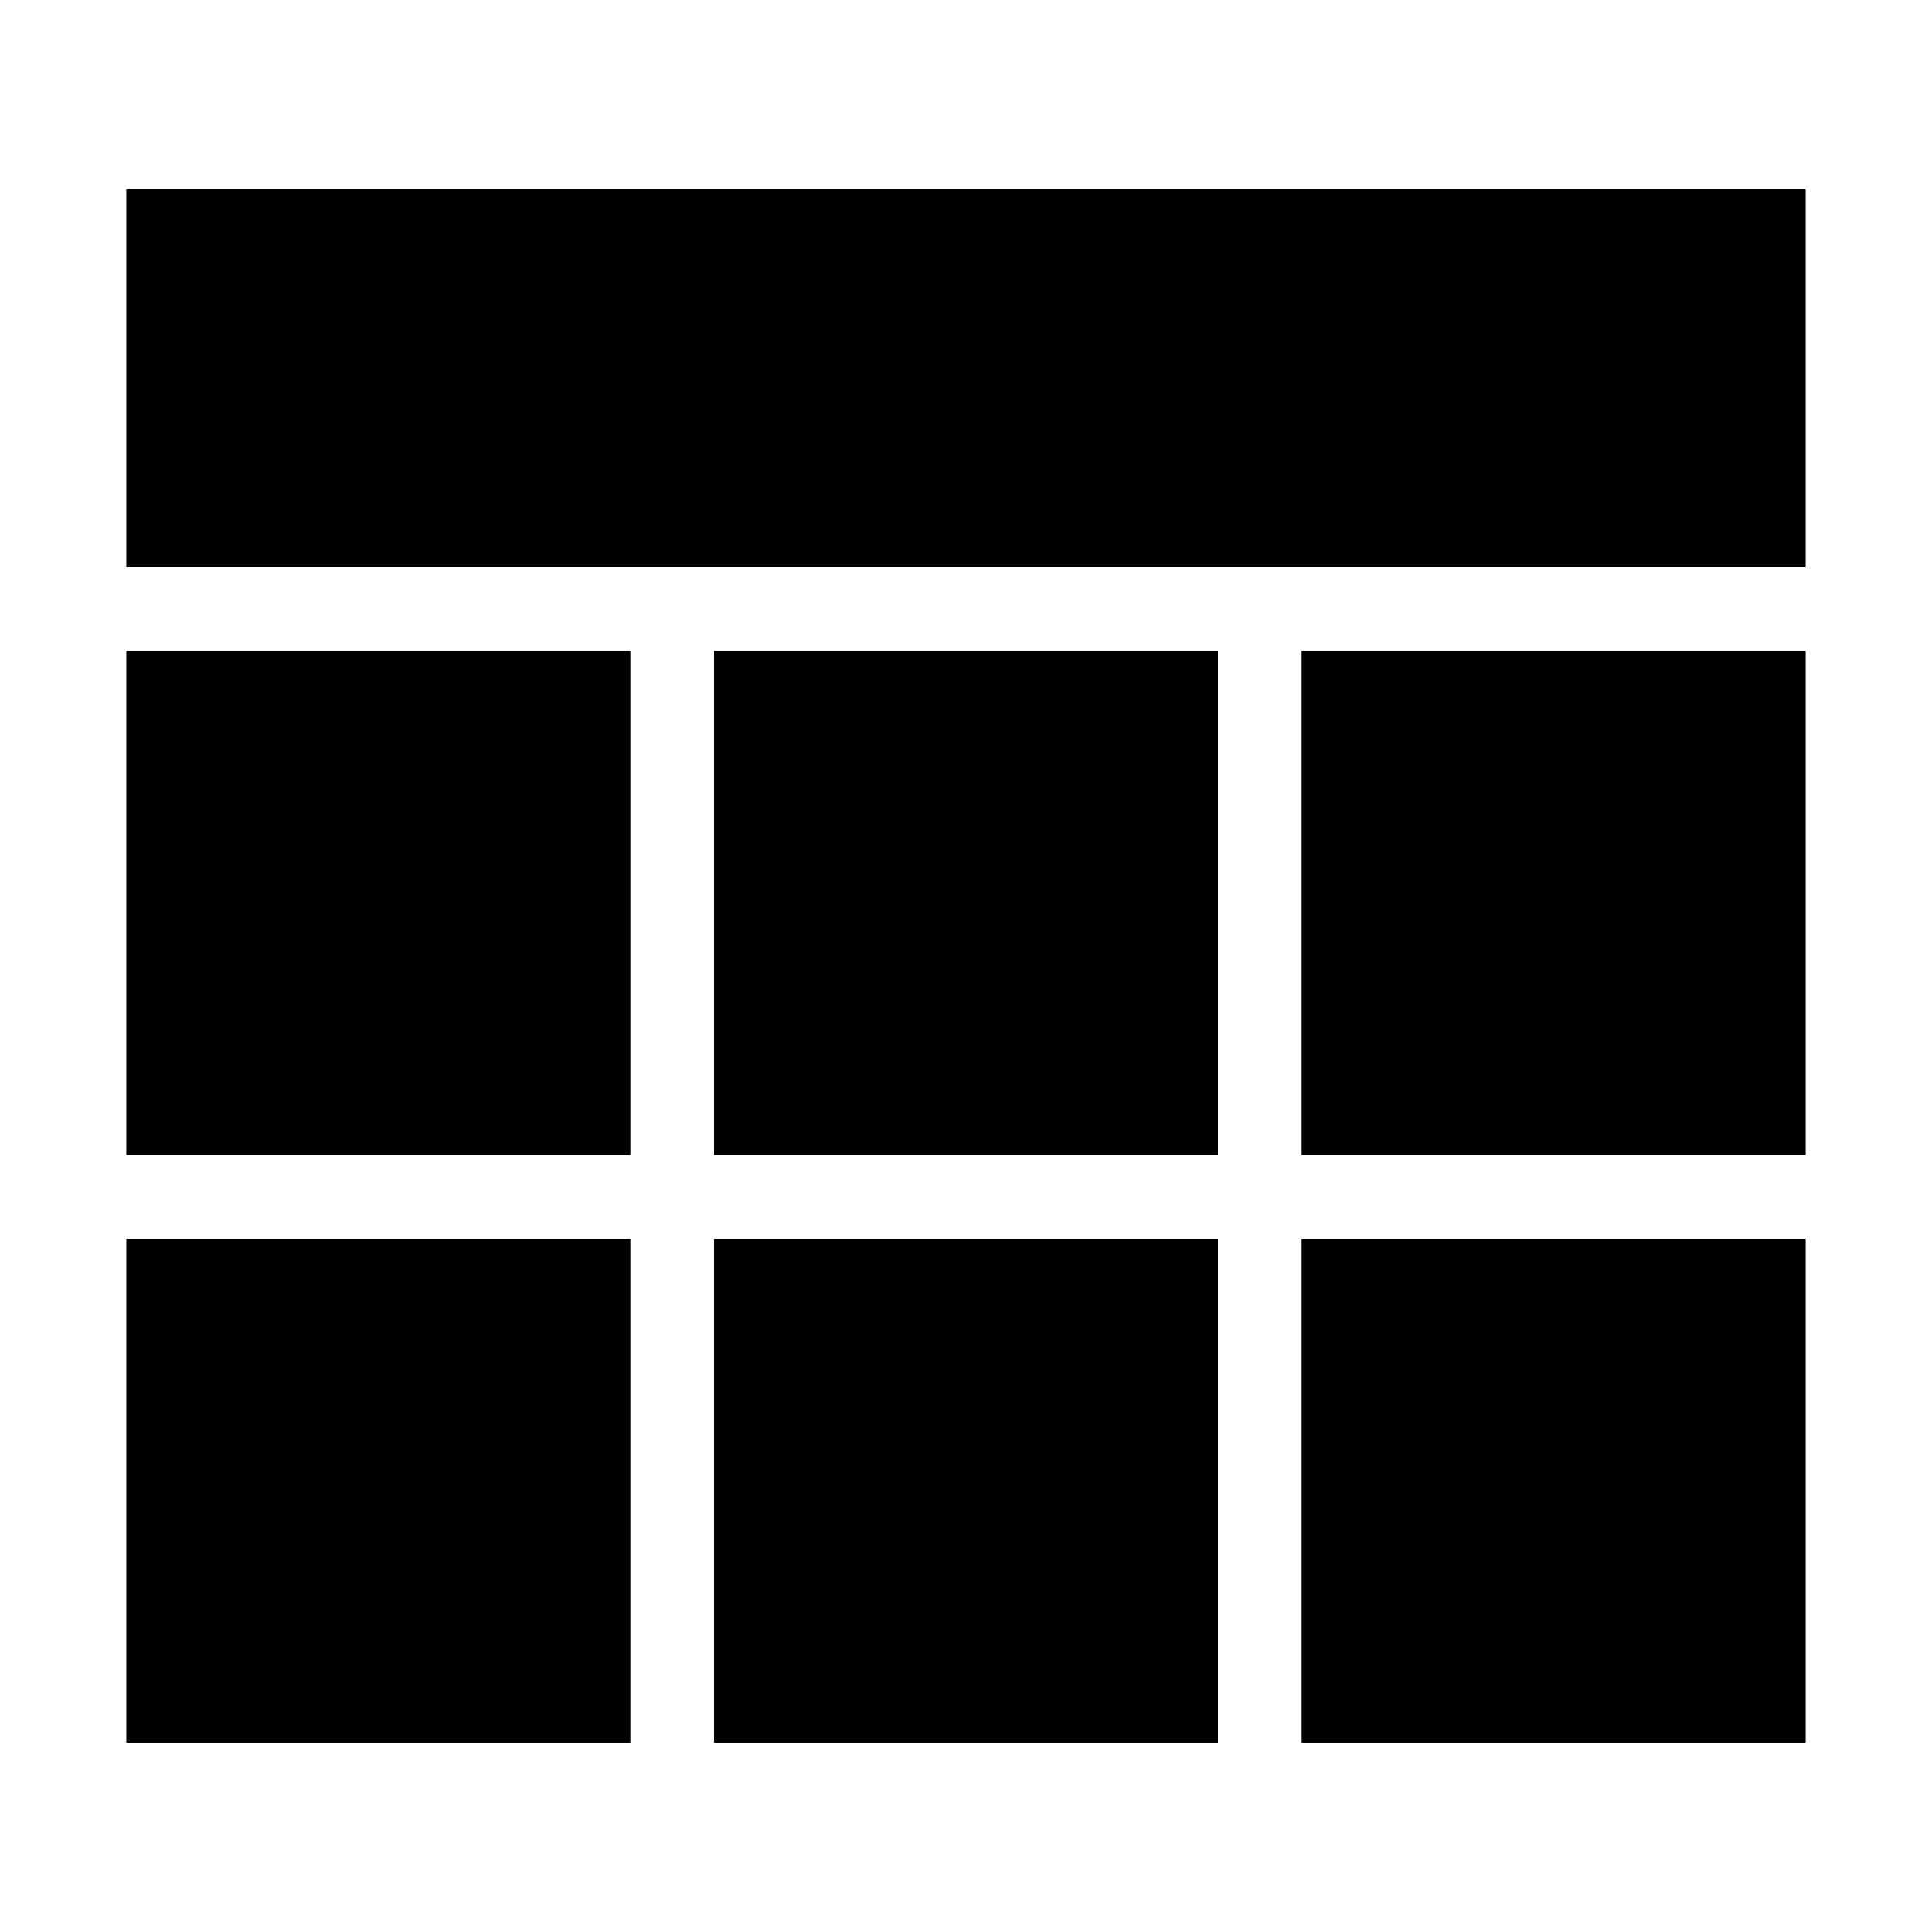
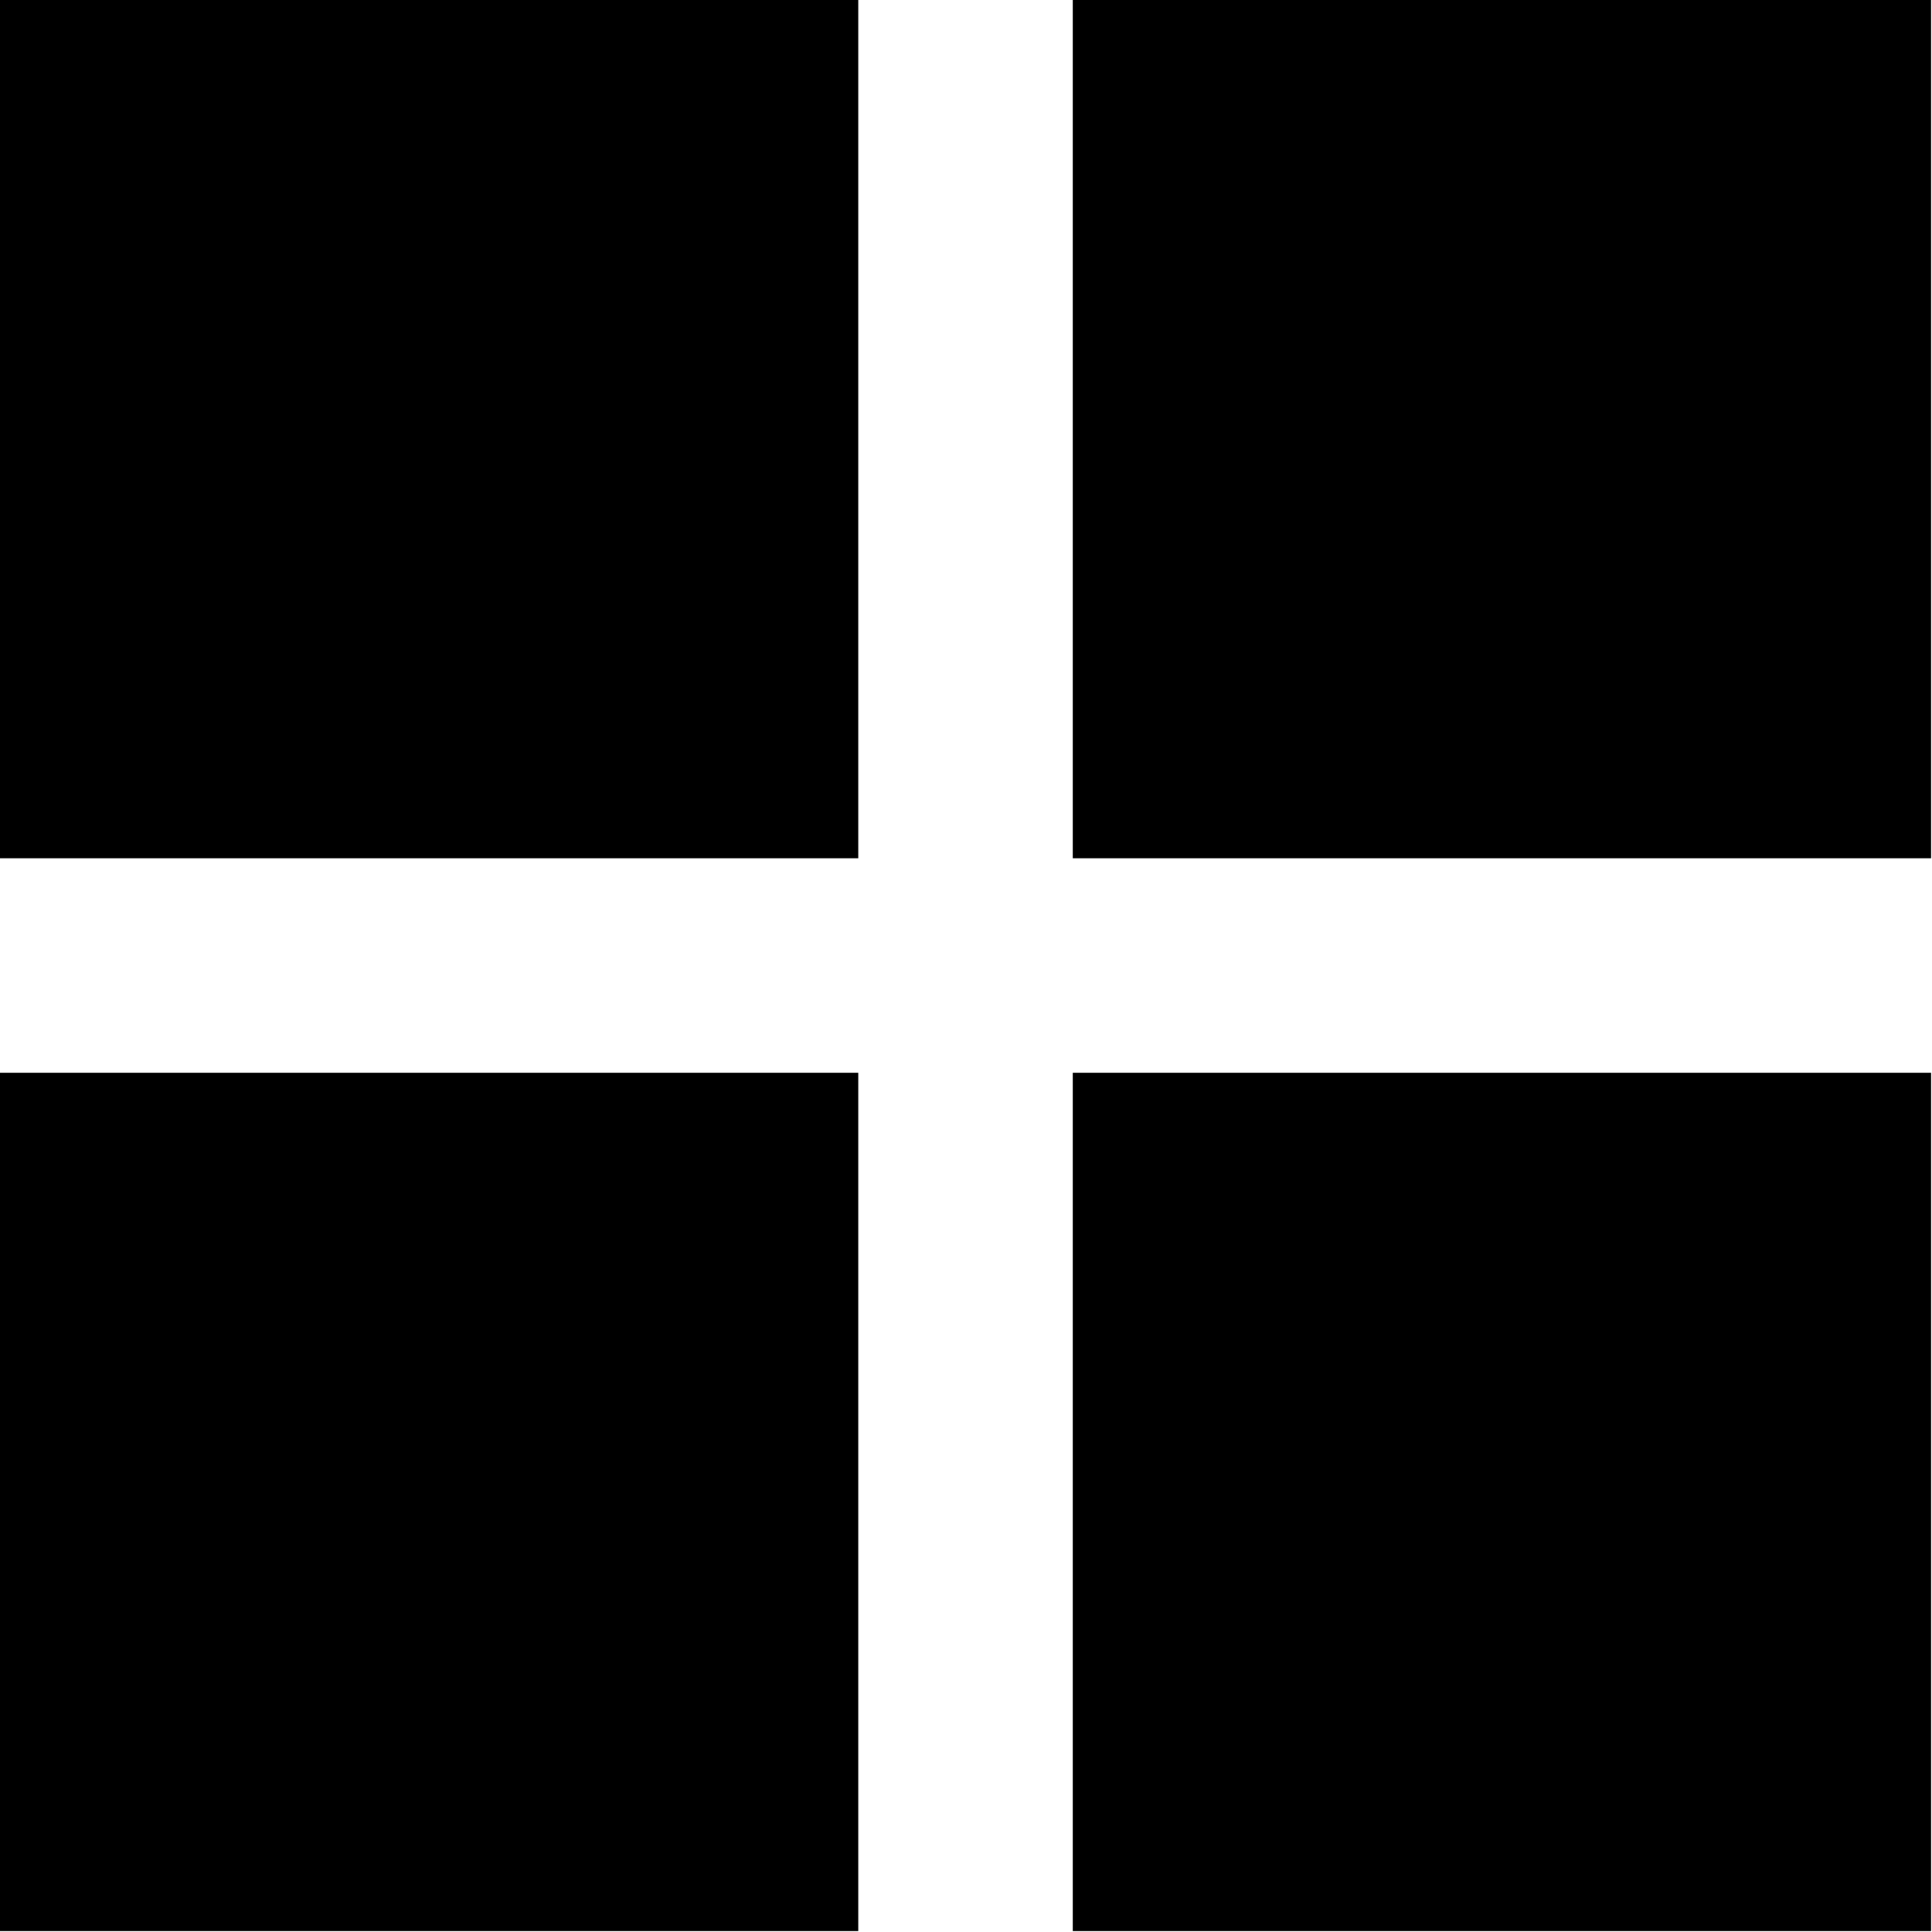
<svg xmlns="http://www.w3.org/2000/svg" class="icon" viewBox="0 0 1024 1024" width="64" height="64">
  <defs>
    <style />
  </defs>
-   <path d="M67.04 100.41h889.919v200.232H67.039V100.411zm0 244.729h266.976v266.975H67.039V345.14zm0 311.471h266.976v266.977H67.039V656.611zm311.471-311.471h266.977v266.975H378.51V345.14zm0 311.471h266.977v266.977H378.51V656.611zm311.472-311.471H956.96v266.975H689.983V345.14zm0 311.471H956.96v266.977H689.983V656.611z" />
-   <path d="M67.04 100.41h889.919v200.232H67.039V100.411zm0 244.729h266.976v266.975H67.039V345.14zm0 311.471h266.976v266.977H67.039V656.611zm311.471-311.471h266.977v266.975H378.51V345.14zm0 311.471h266.977v266.977H378.51V656.611zm311.472-311.471H956.96v266.975H689.983V345.14zm0 311.471H956.96v266.977H689.983V656.611z" />
+   <path d="M568.6 0h454.9v454.9H568.6V0zm0 568.6h454.9v454.9H568.6V568.6zM0 568.6h454.9v454.9H0V568.6zM0 0h454.9v454.9H0V0z" />
</svg>
